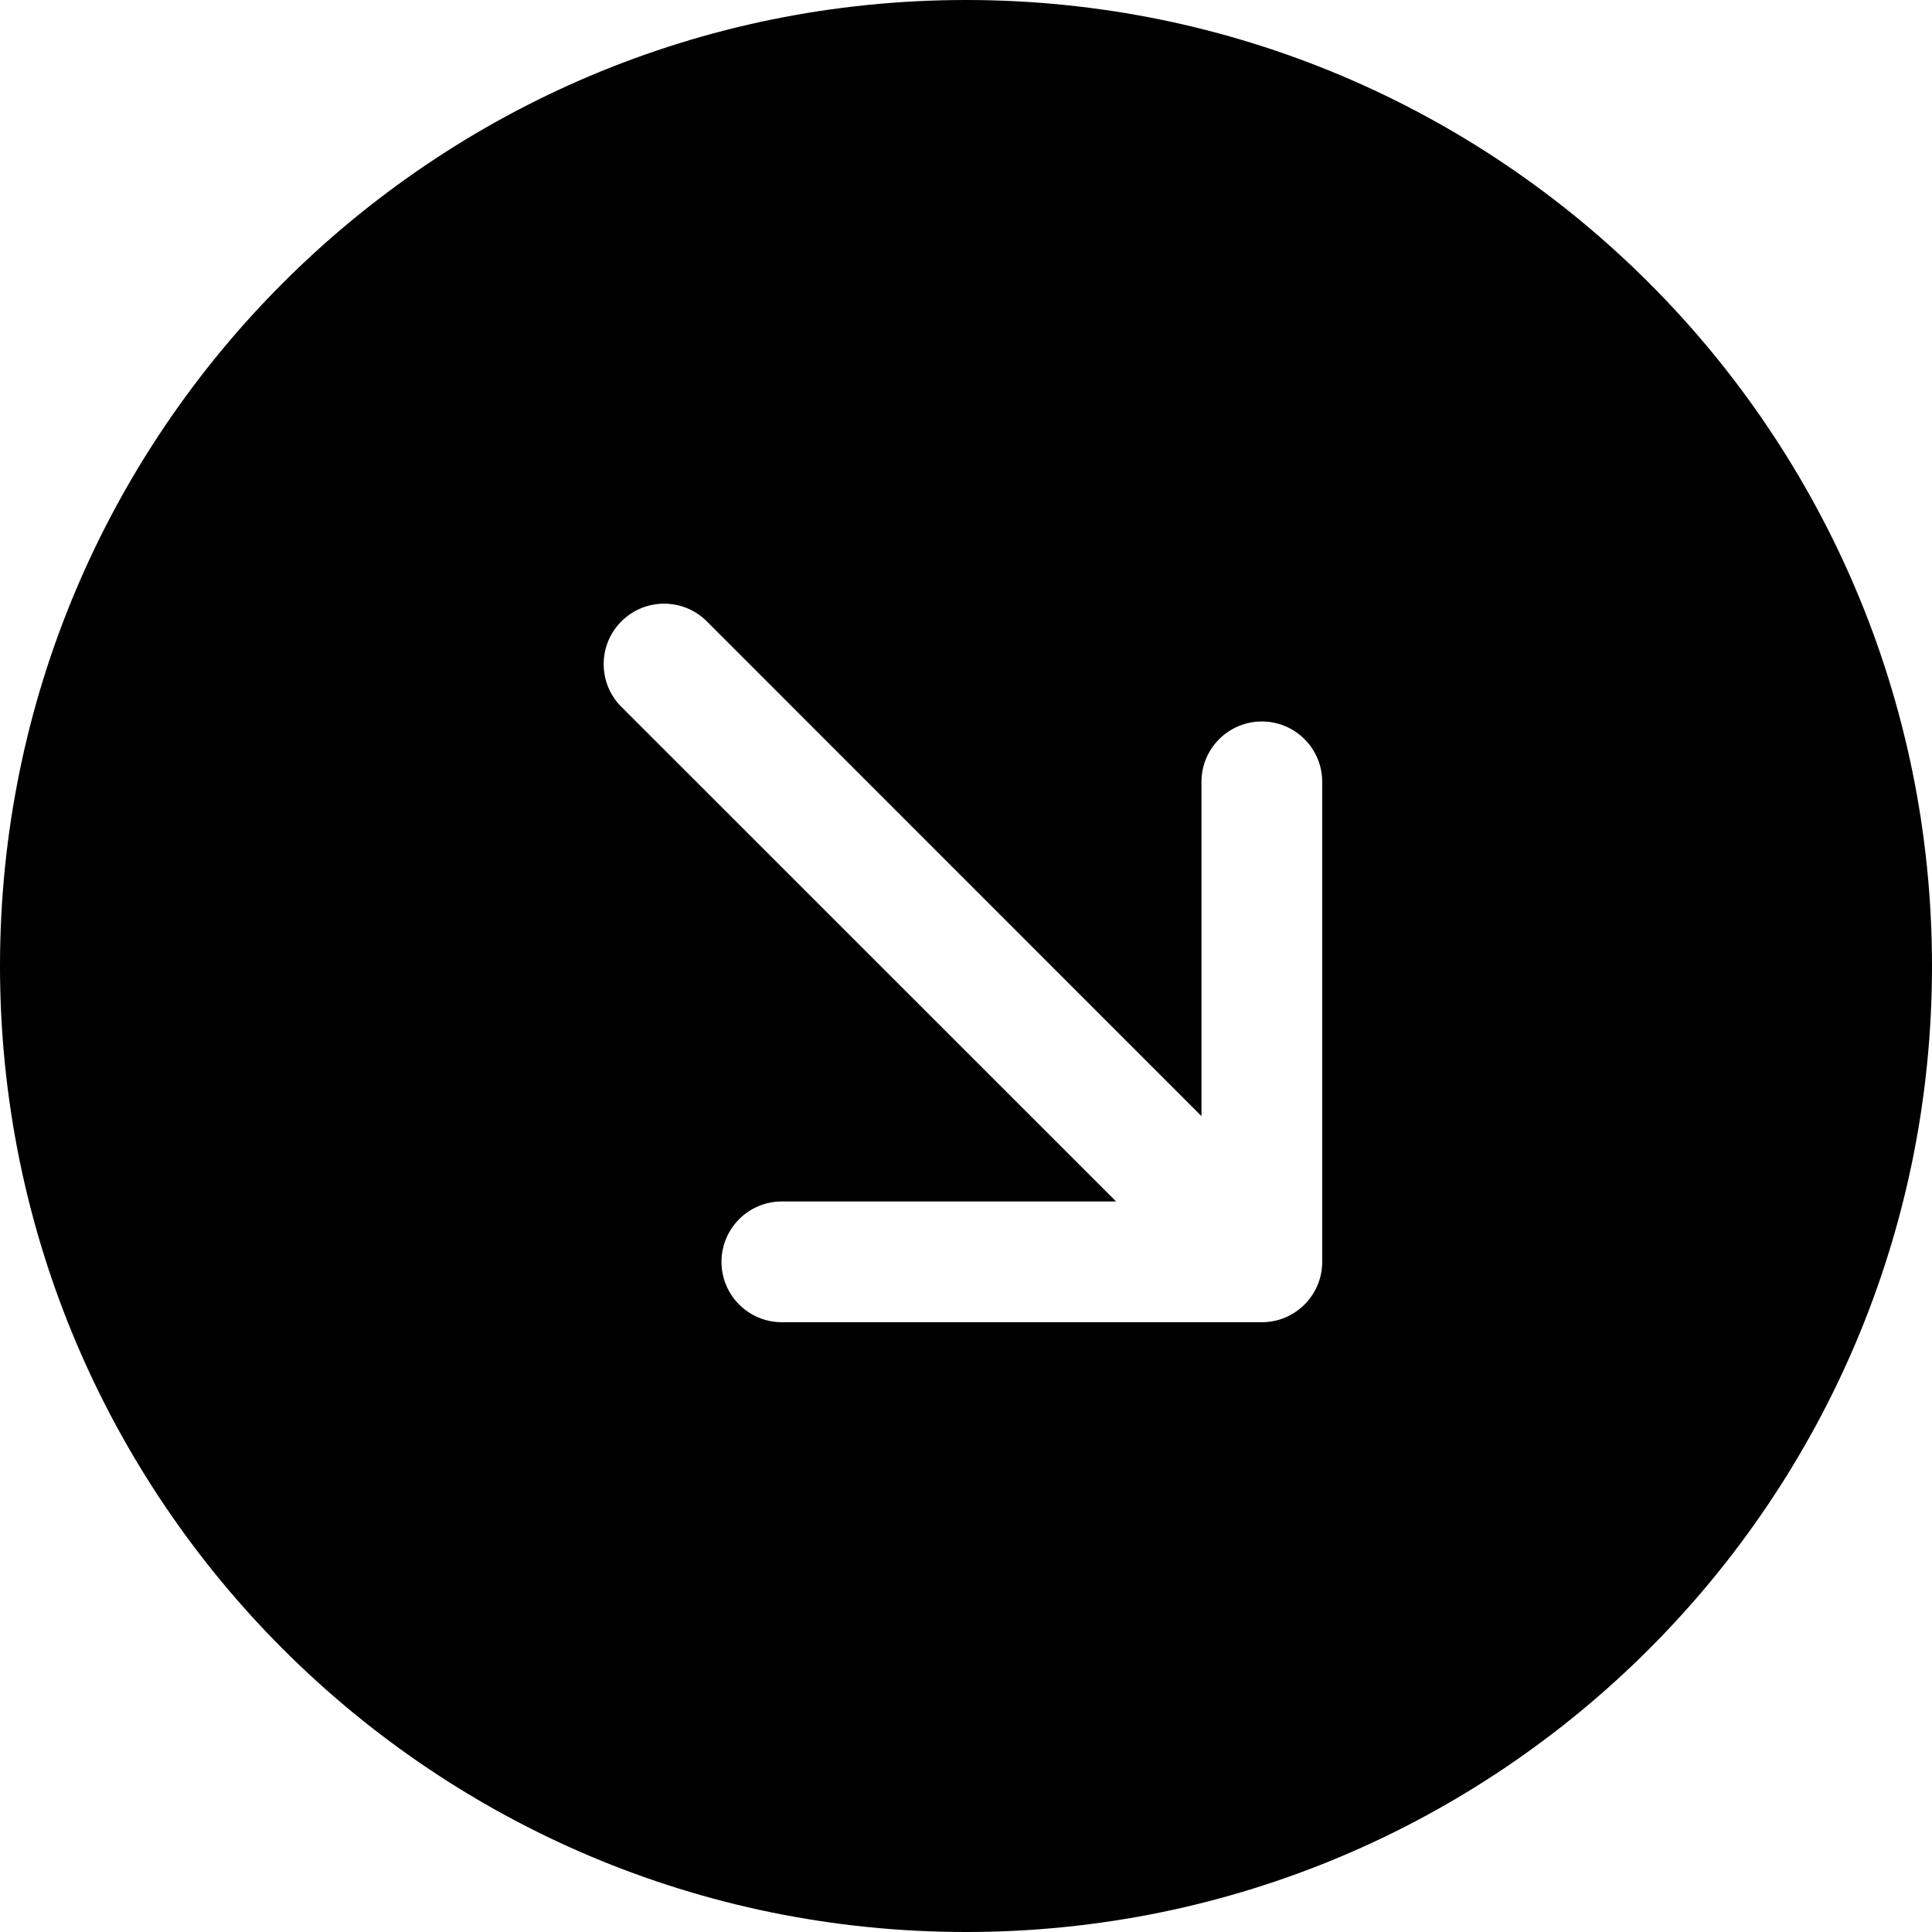
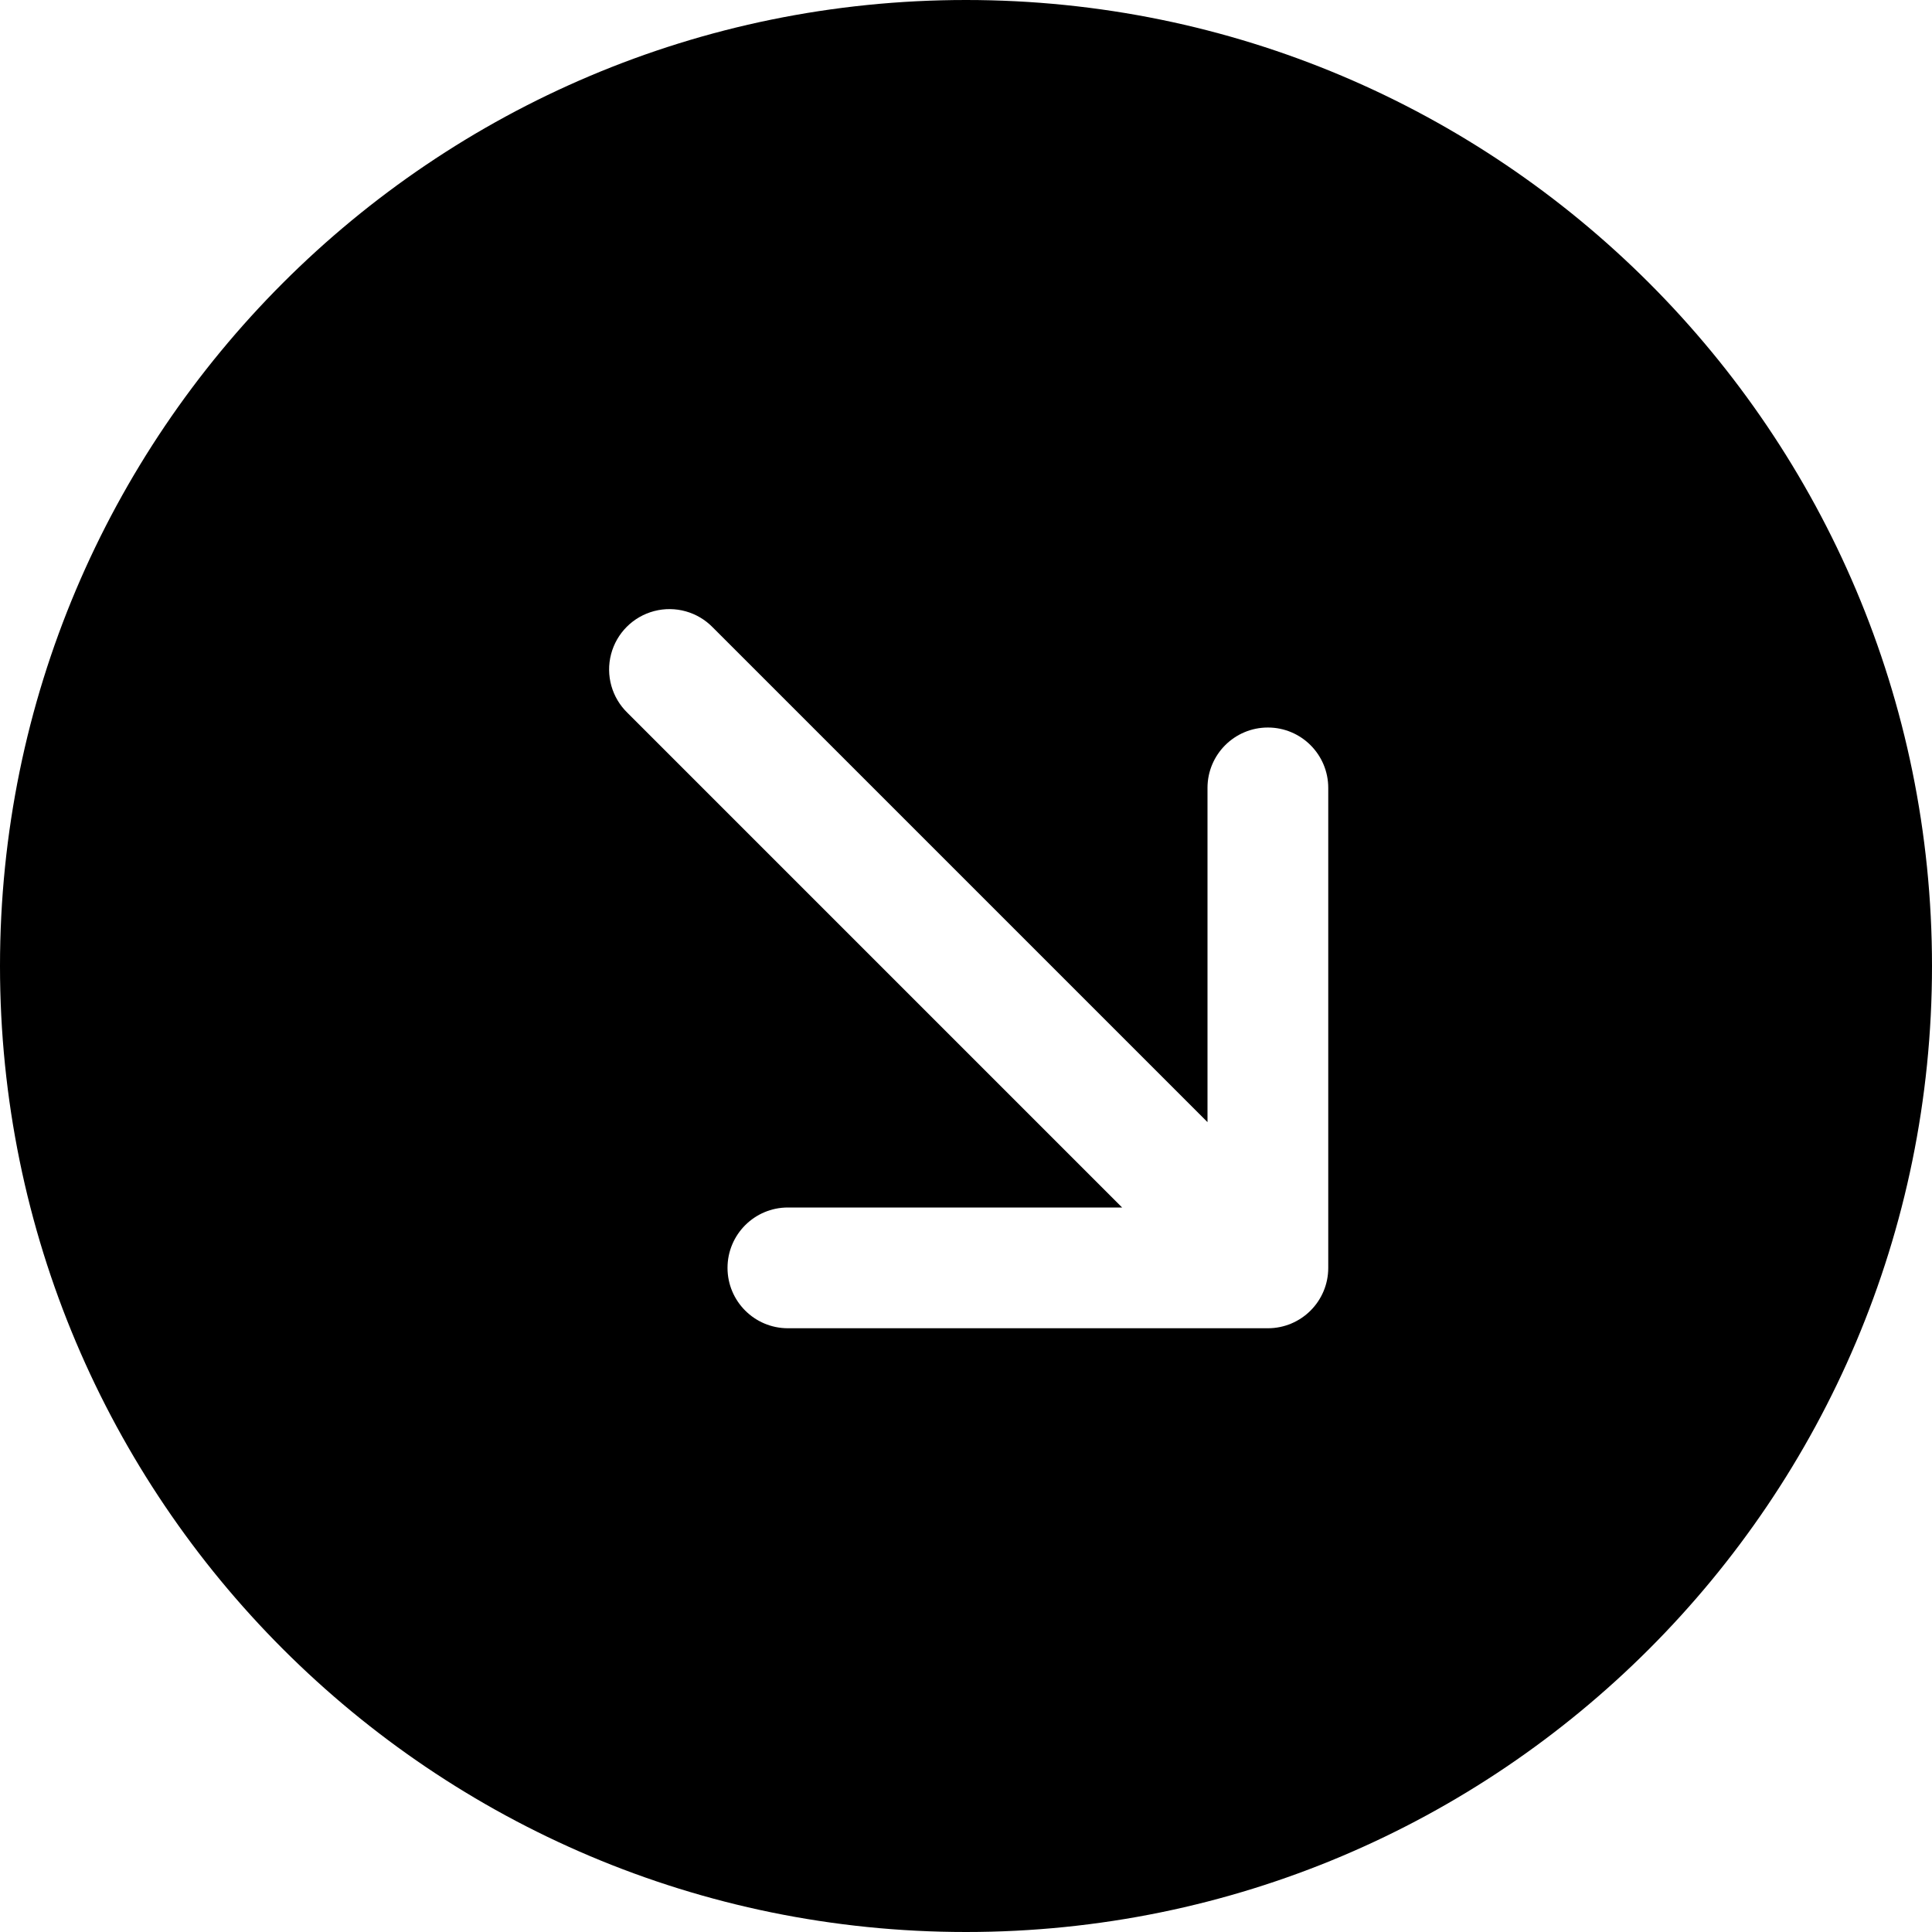
<svg xmlns="http://www.w3.org/2000/svg" width="16" height="16" fill="currentColor" class="bi bi-arrow-down-right-circle-fill" viewBox="0 0 16 16">
-   <path fill-rule="evenodd" d="M16 8A8 8 0 1 1 0 8a8 8 0 0 1 16 0zM5.854 5.146a.5.5 0 1 0-.708.708L9.243 9.95H6.475a.5.5 0 1 0 0 1h3.975a.5.5 0 0 0 .5-.5V6.475a.5.5 0 1 0-1 0v2.768L5.854 5.146z" />
+   <path d="M0 8a8 8 0 1 1 16 0A8 8 0 0 1 0 8zm5.904-2.803a.5.5 0 1 0-.707.707L9.293 10H6.525a.5.5 0 0 0 0 1H10.5a.5.5 0 0 0 .5-.5V6.525a.5.5 0 0 0-1 0v2.768L5.904 5.197z" />
</svg>
